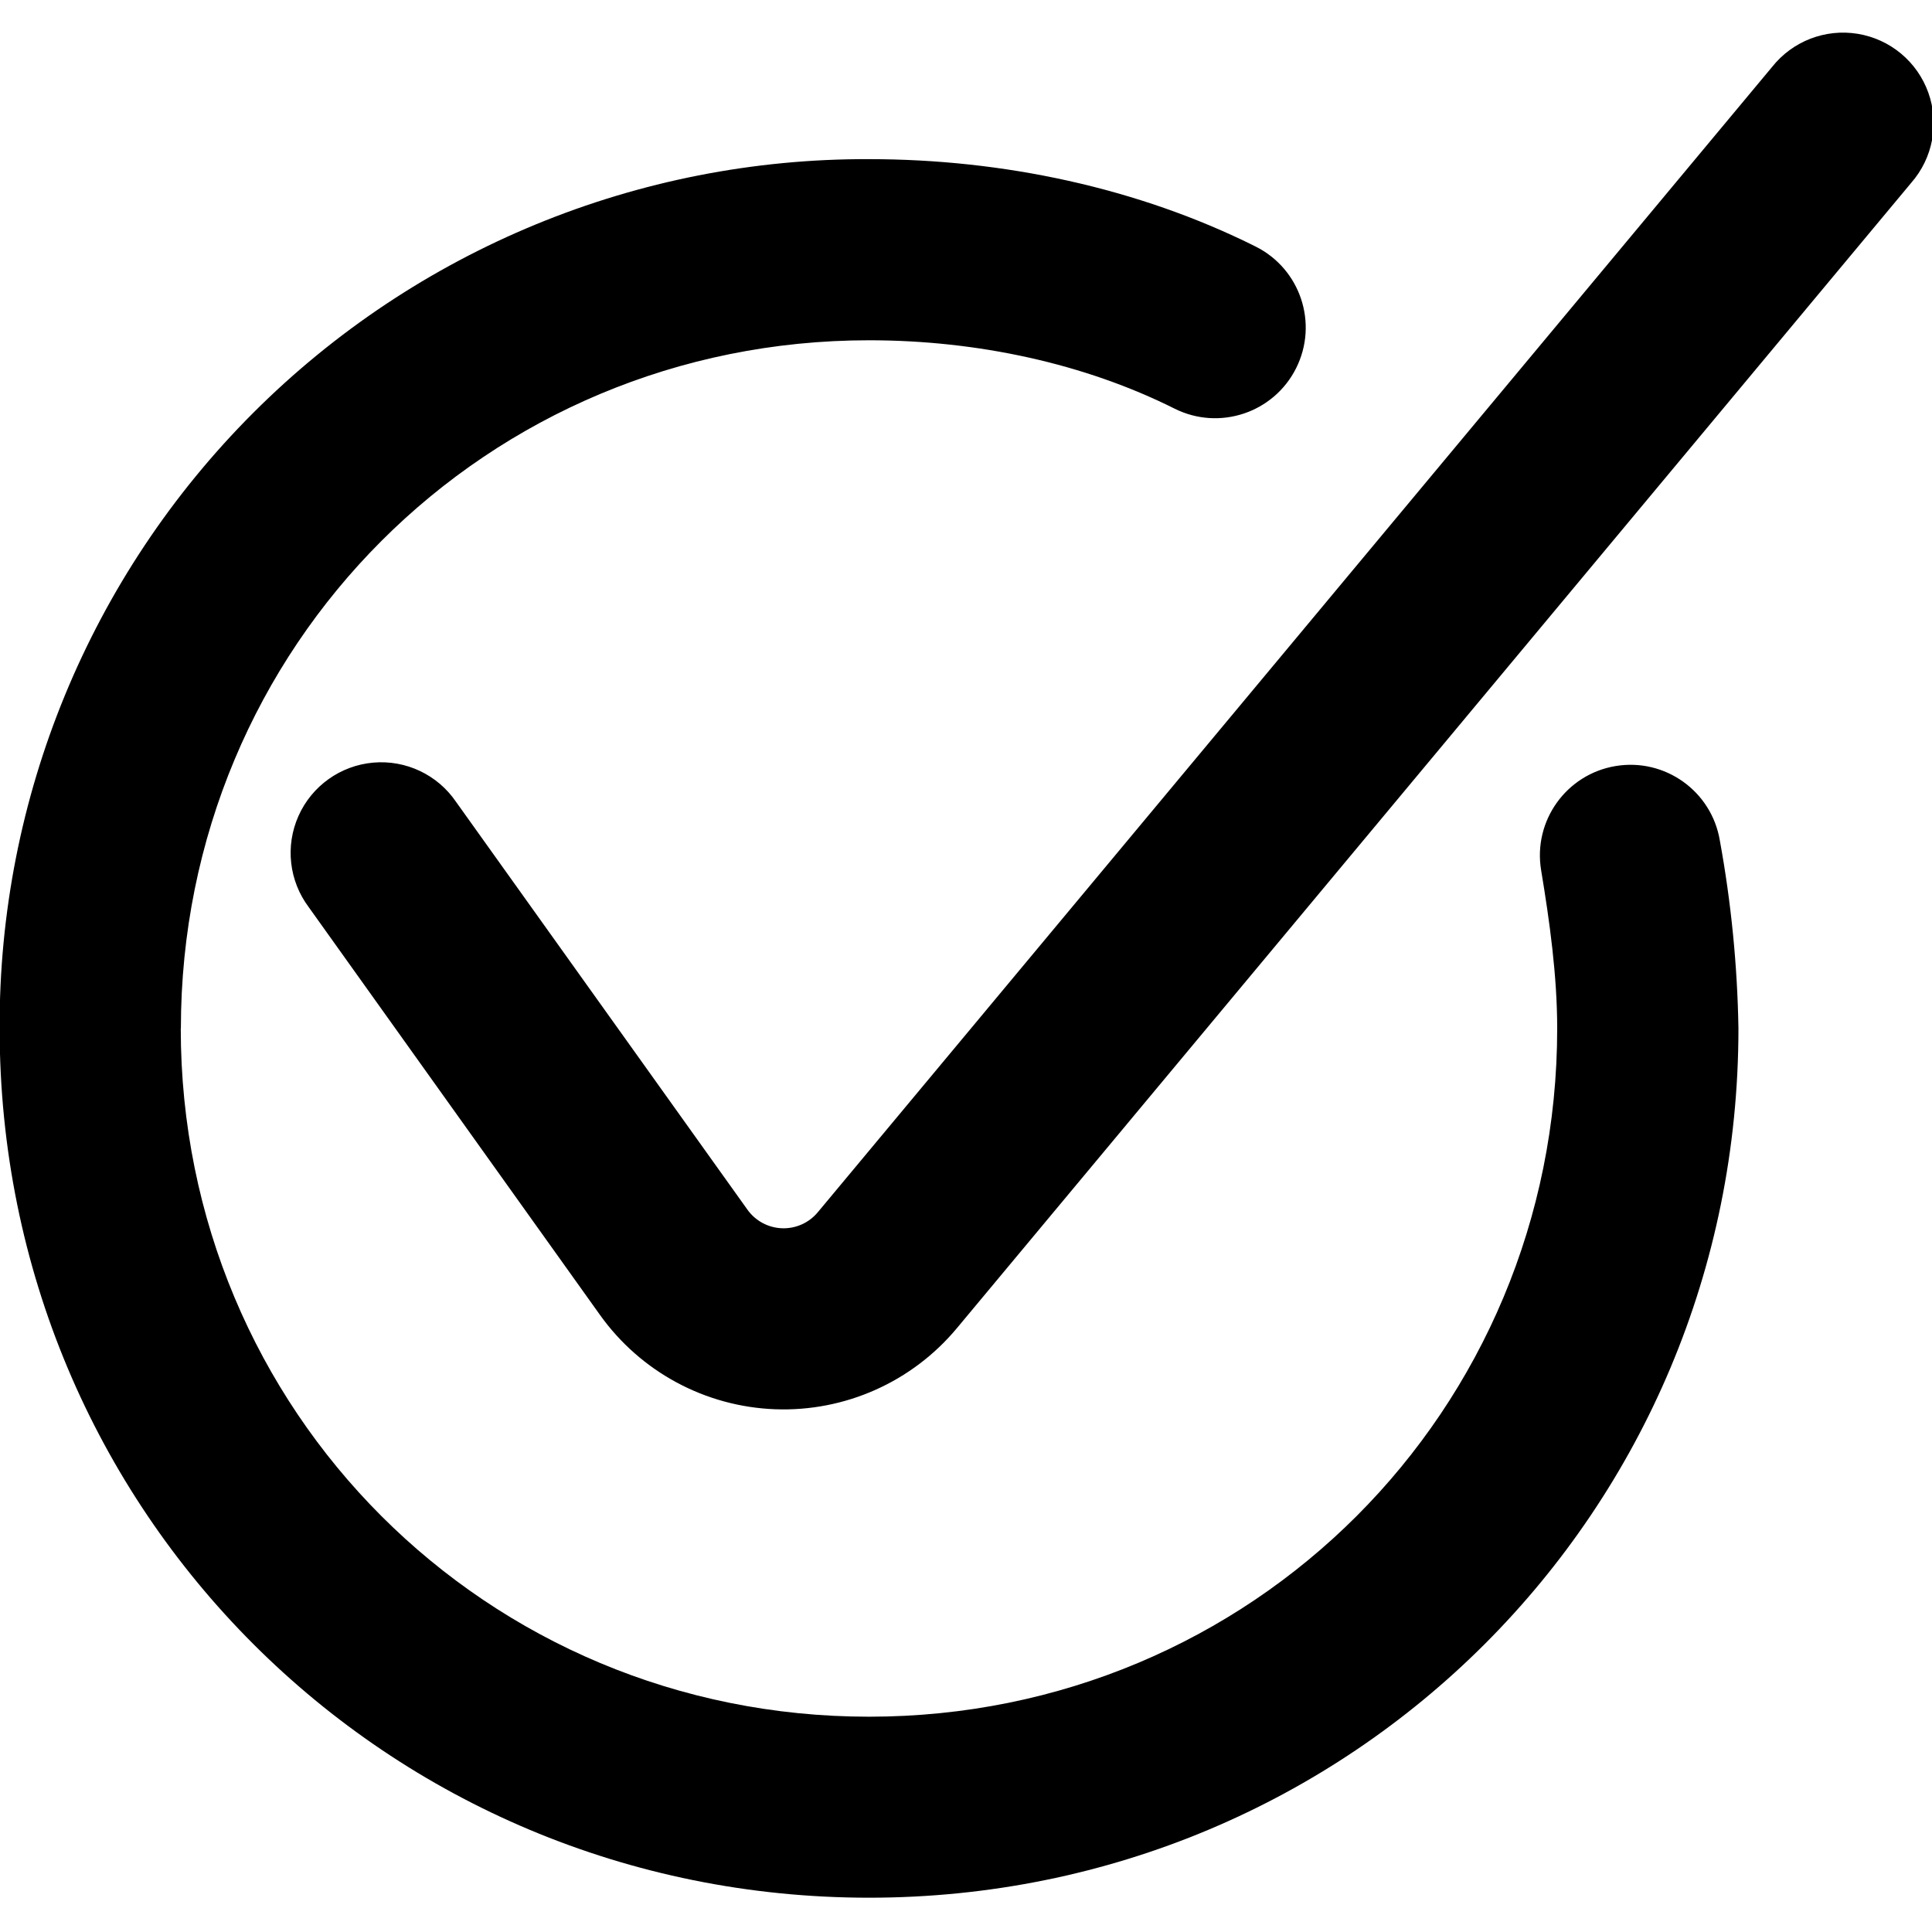
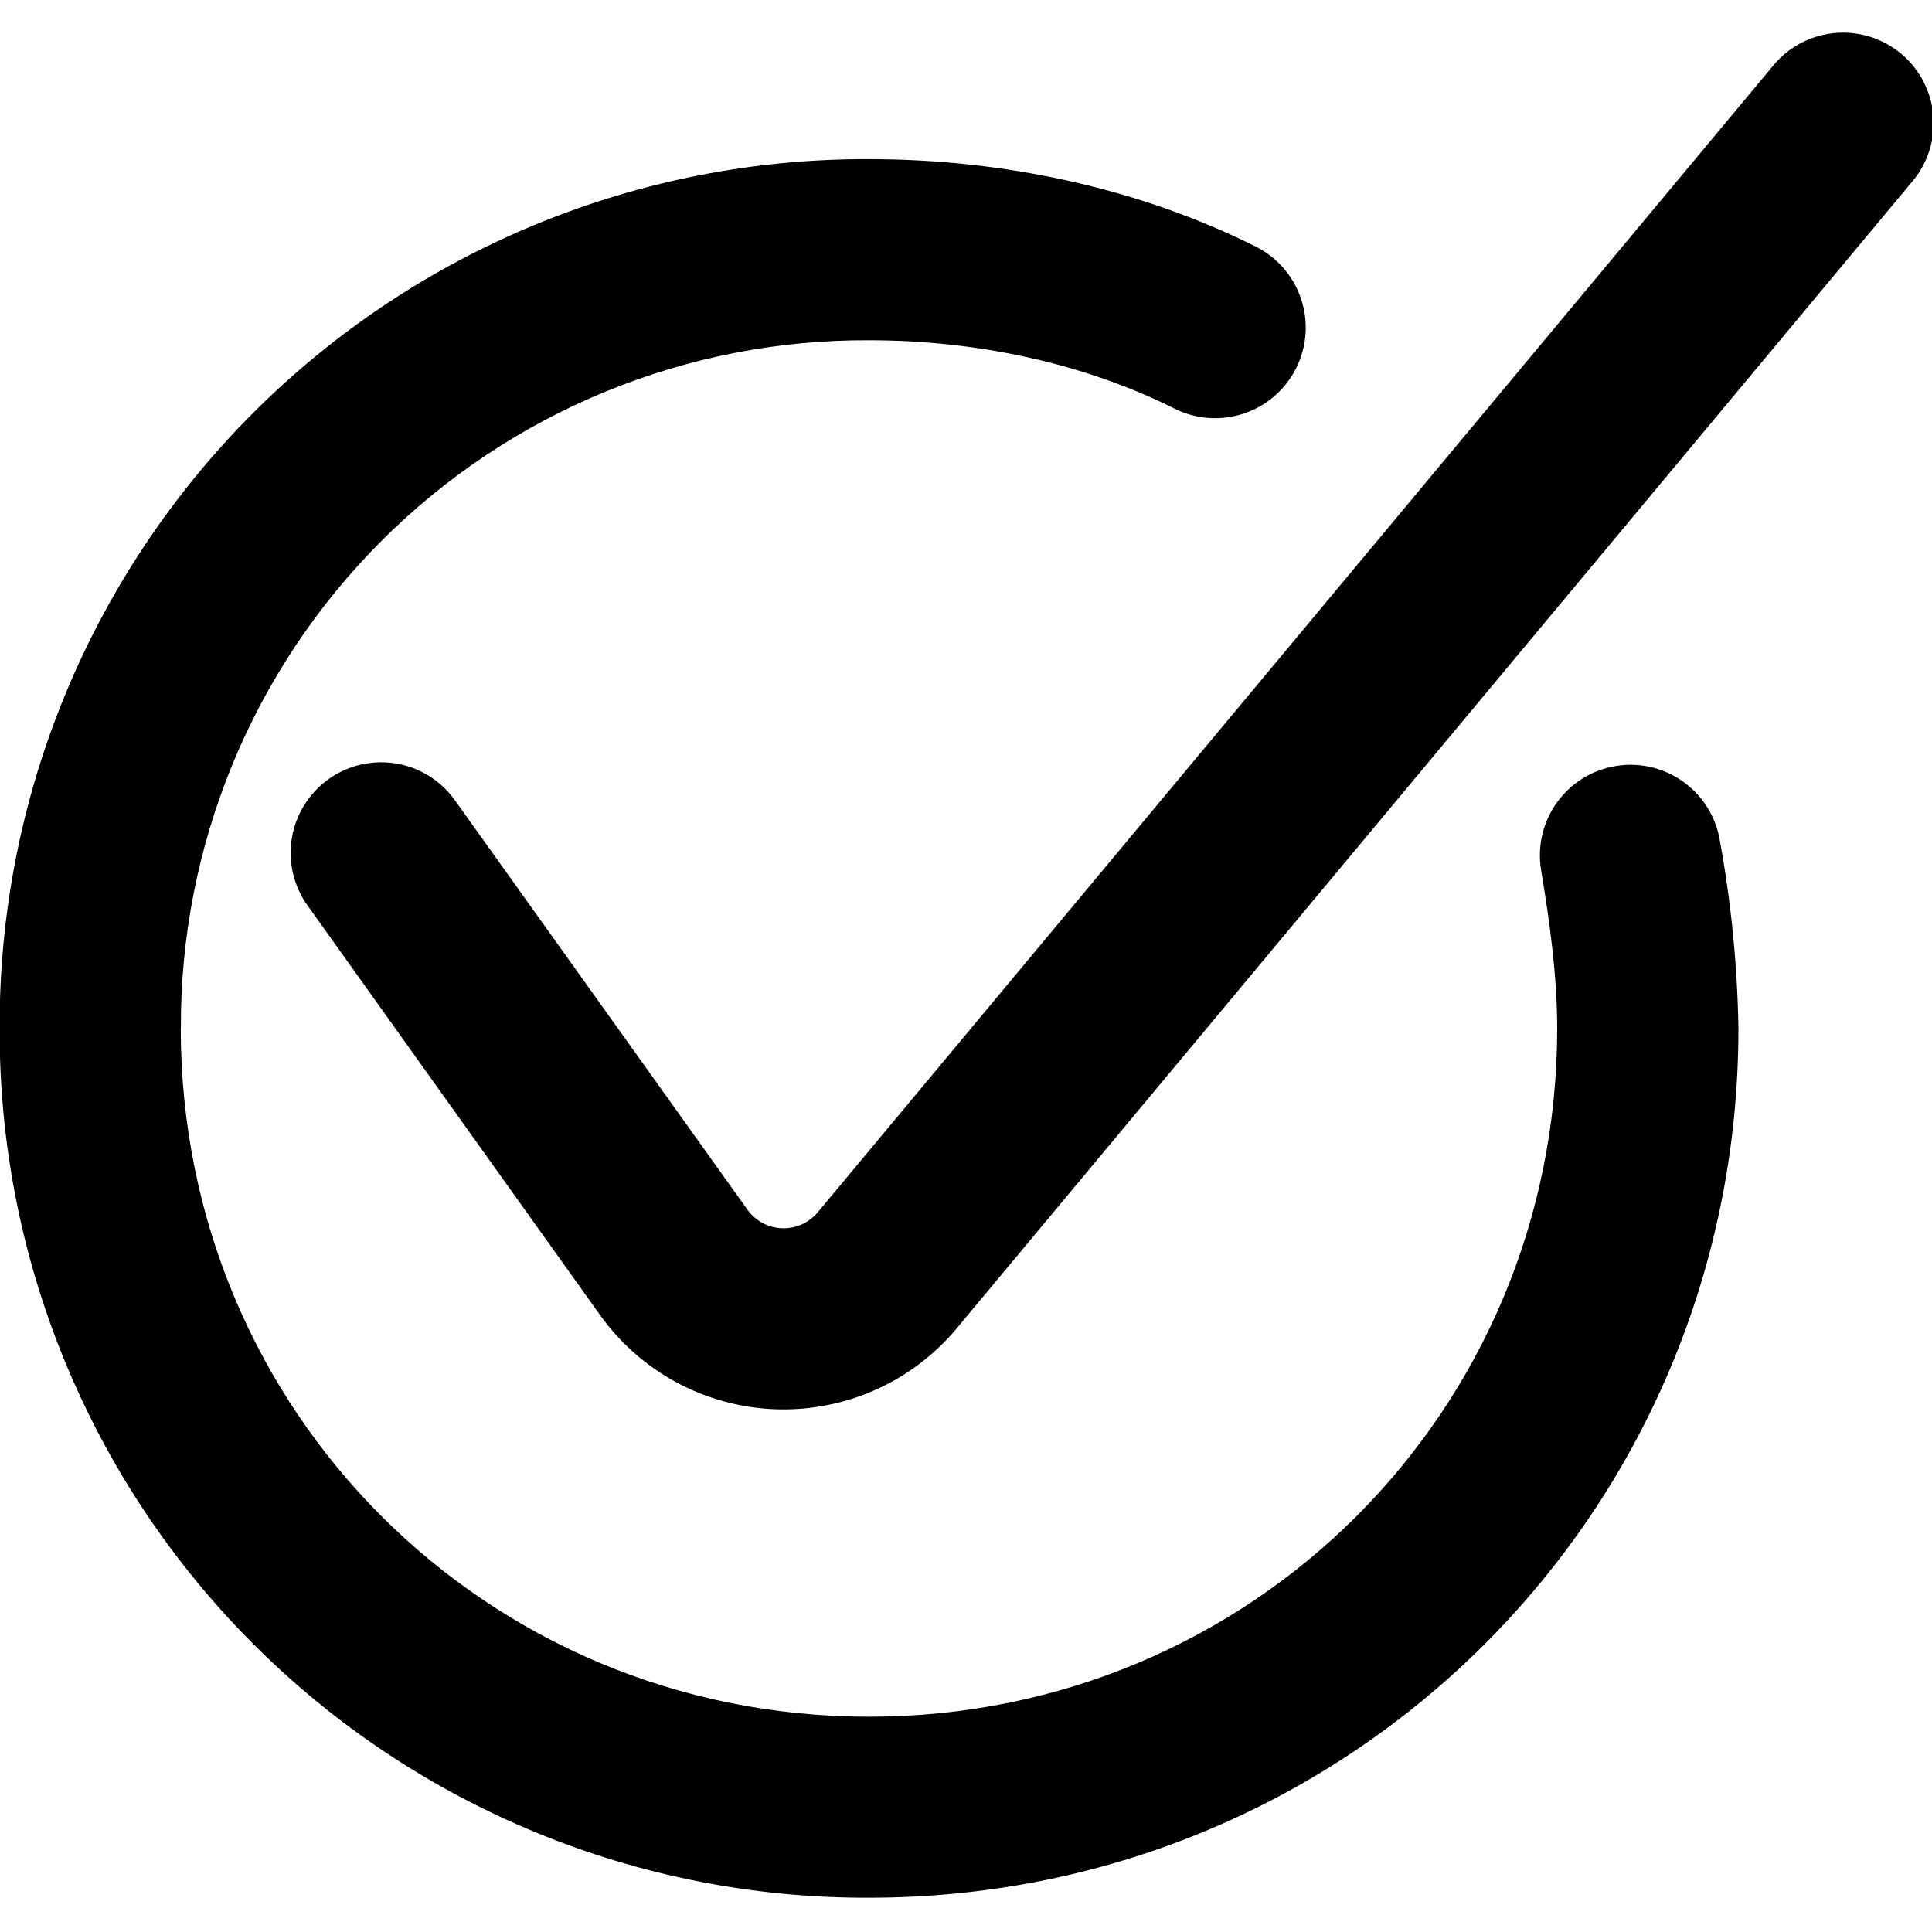
<svg xmlns="http://www.w3.org/2000/svg" width="16" height="16" viewBox="0 0 16 16" fill="none">
  <g clip-path="url(#clip0)">
-     <path fill-rule="evenodd" clip-rule="evenodd" d="M15.828 1.514a.75.75 0 10-1.152-.96L6.772 10.04a.368.368 0 01-.582-.022L3.777 6.641a.75.75 0 10-1.22.872l2.412 3.377a1.868 1.868 0 002.955.11l7.904-9.486zM1.498 8.517c0-3.168 2.53-5.699 5.699-5.699.9 0 1.787.194 2.53.566a.75.75 0 00.672-1.342c-.976-.488-2.096-.724-3.202-.724a7.172 7.172 0 00-7.2 7.2c0 3.996 3.203 7.198 7.2 7.198 3.997 0 7.2-3.202 7.2-7.199a9.54 9.54 0 00-.154-1.556.75.75 0 10-1.48.246c.07.422.133.873.133 1.31 0 3.169-2.53 5.7-5.699 5.7s-5.7-2.531-5.7-5.7z" fill="#000" />
+     <path fill-rule="evenodd" clip-rule="evenodd" d="M15.828 1.514a.75.75 0 10-1.152-.96L6.772 10.04a.368.368 0 01-.582-.022L3.777 6.641a.75.75 0 10-1.22.872l2.412 3.377a1.868 1.868 0 002.955.11l7.904-9.486zM1.498 8.517a5.672 5.672 0 015.699-5.699c.9 0 1.787.194 2.53.566a.75.75 0 00.672-1.342c-.976-.488-2.096-.724-3.202-.724a7.172 7.172 0 00-7.2 7.2 7.173 7.173 0 007.2 7.198c3.997 0 7.2-3.202 7.2-7.199a9.54 9.54 0 00-.154-1.556.75.75 0 10-1.48.246c.07.422.133.873.133 1.31 0 3.169-2.53 5.7-5.699 5.7s-5.7-2.531-5.7-5.7z" fill="#000" />
  </g>
-   <defs />
</svg>
